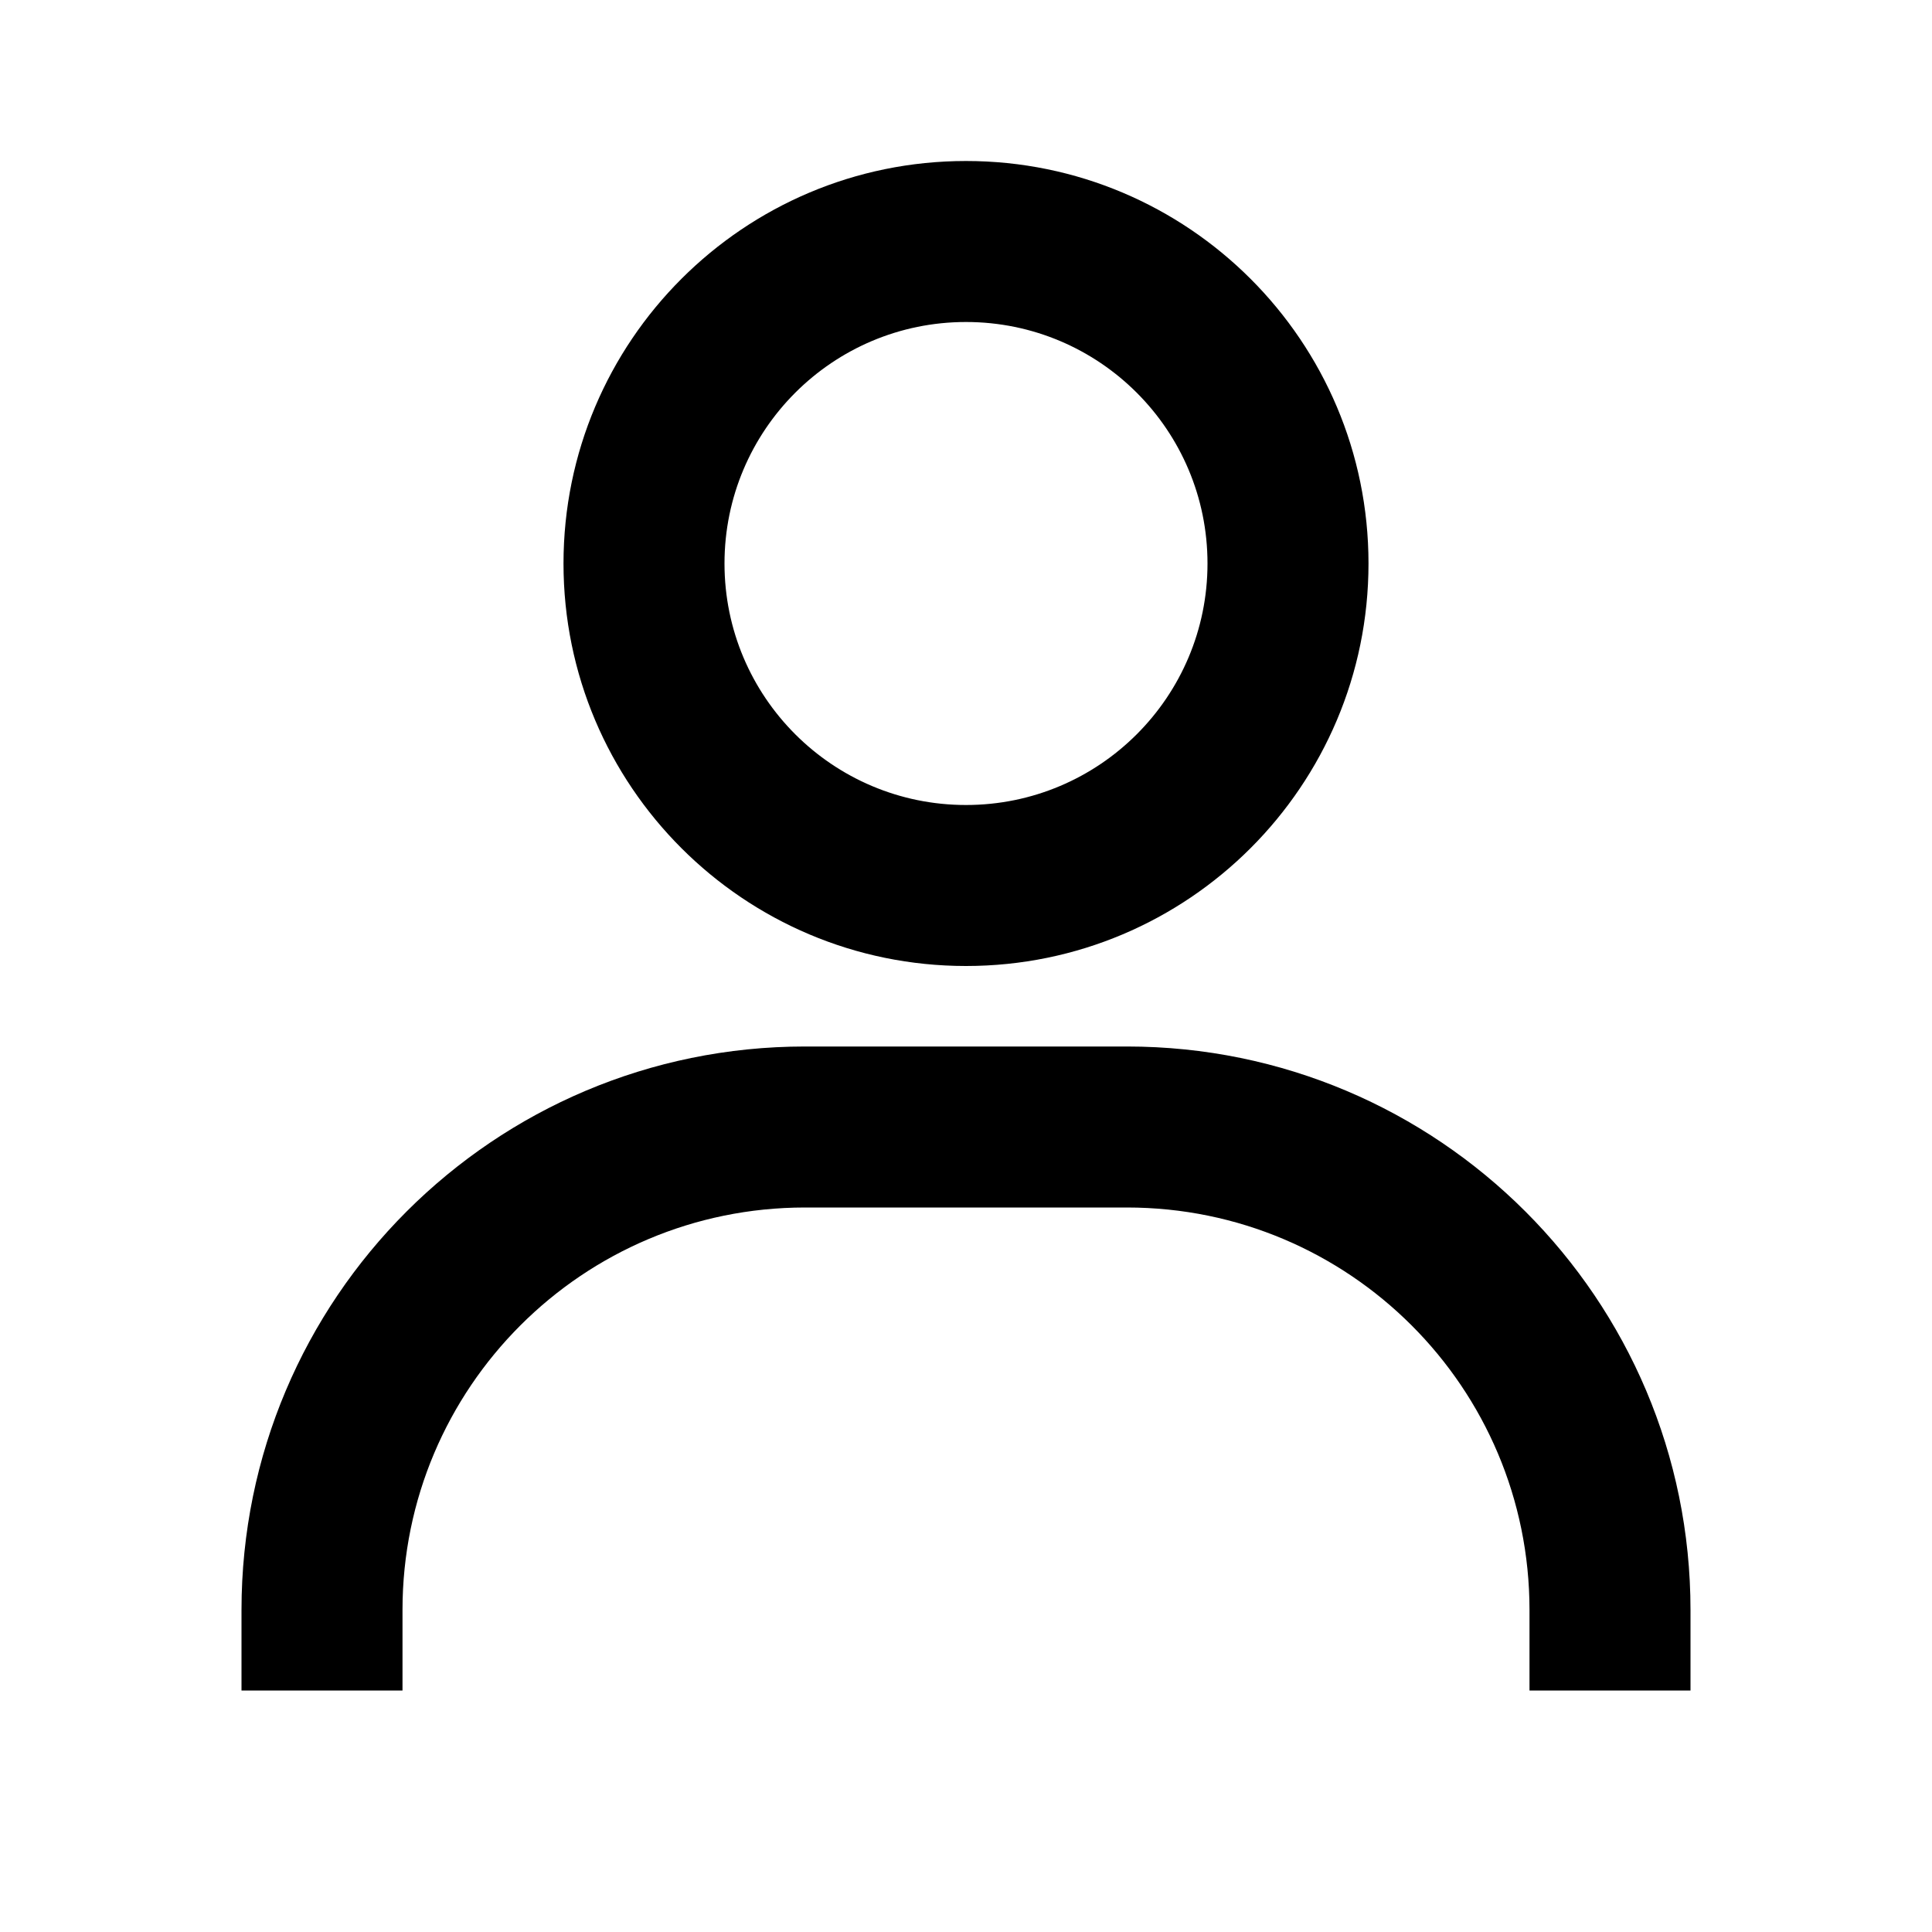
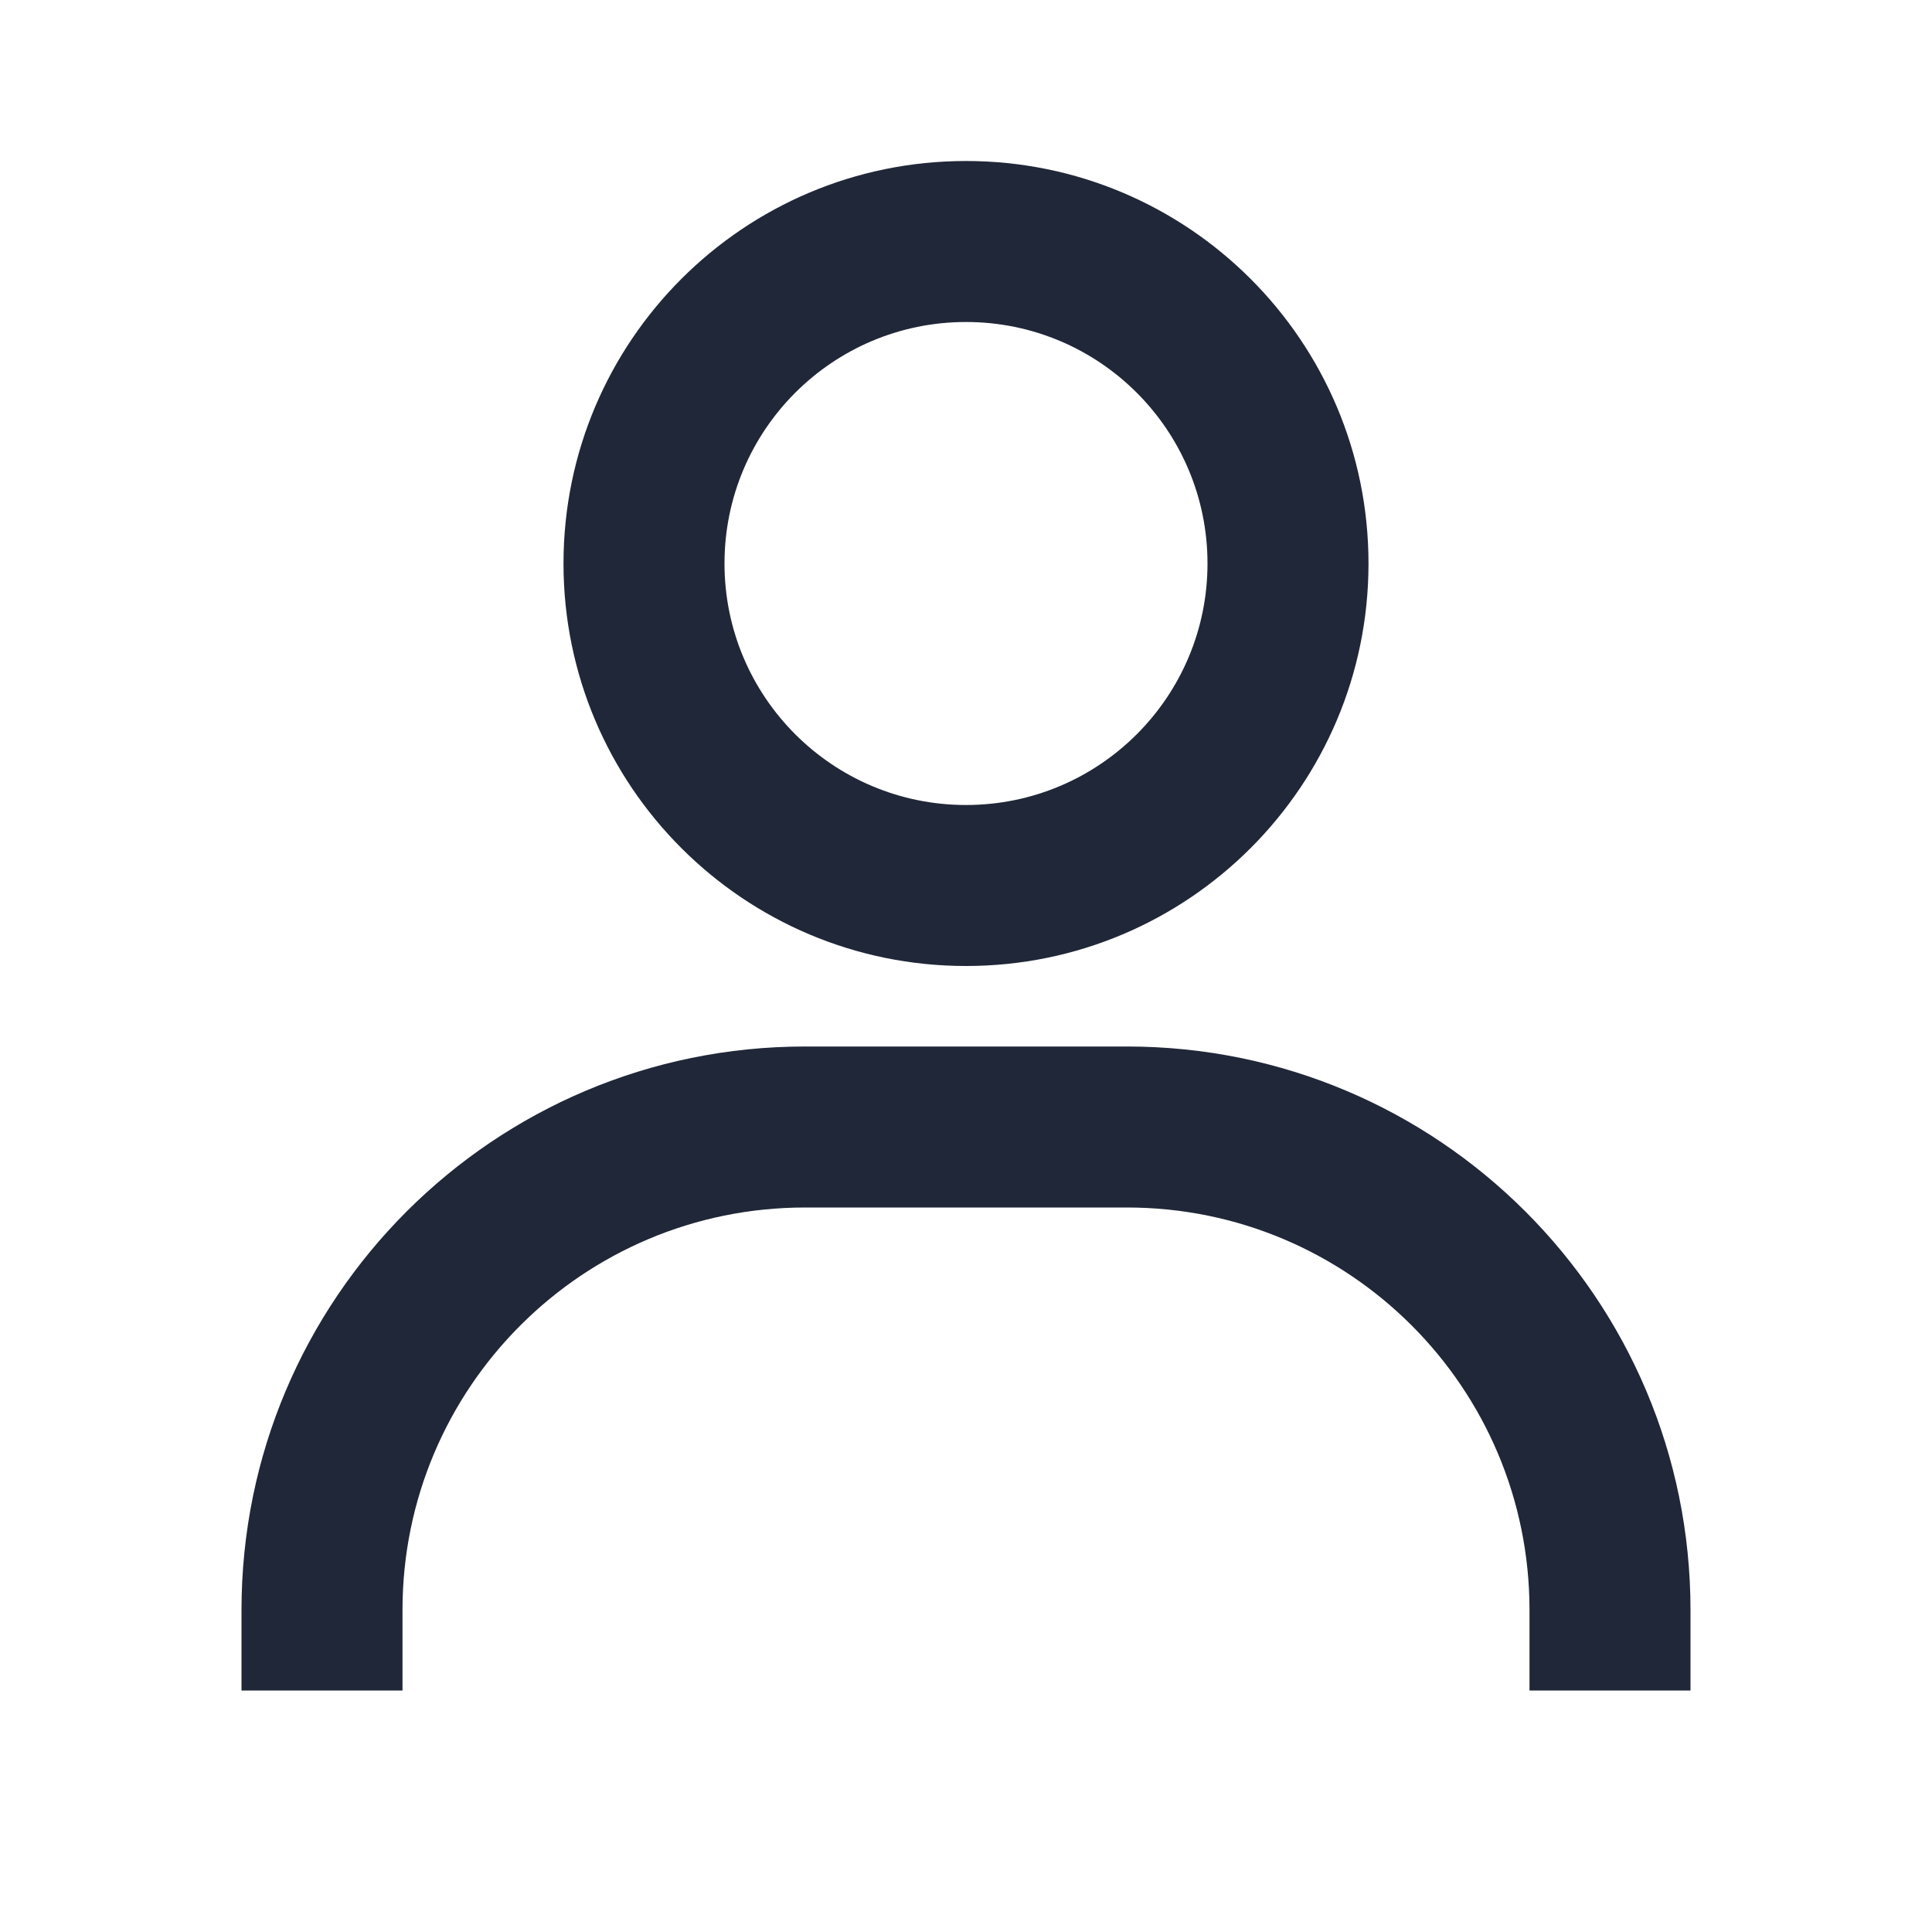
- <svg xmlns="http://www.w3.org/2000/svg" width="24" height="24" viewBox="0 0 24 24">
+ <svg xmlns="http://www.w3.org/2000/svg" width="24" height="24" fill="#202738" viewBox="0 0 24 24">
  <path d="M12 2a5 5 0 1 0 5 5 5 5 0 0 0-5-5zm0 8a3 3 0 1 1 3-3 3 3 0 0 1-3 3zm9 11v-1a7 7 0 0 0-7-7h-4a7 7 0 0 0-7 7v1h2v-1a5 5 0 0 1 5-5h4a5 5 0 0 1 5 5v1z" />
</svg>
